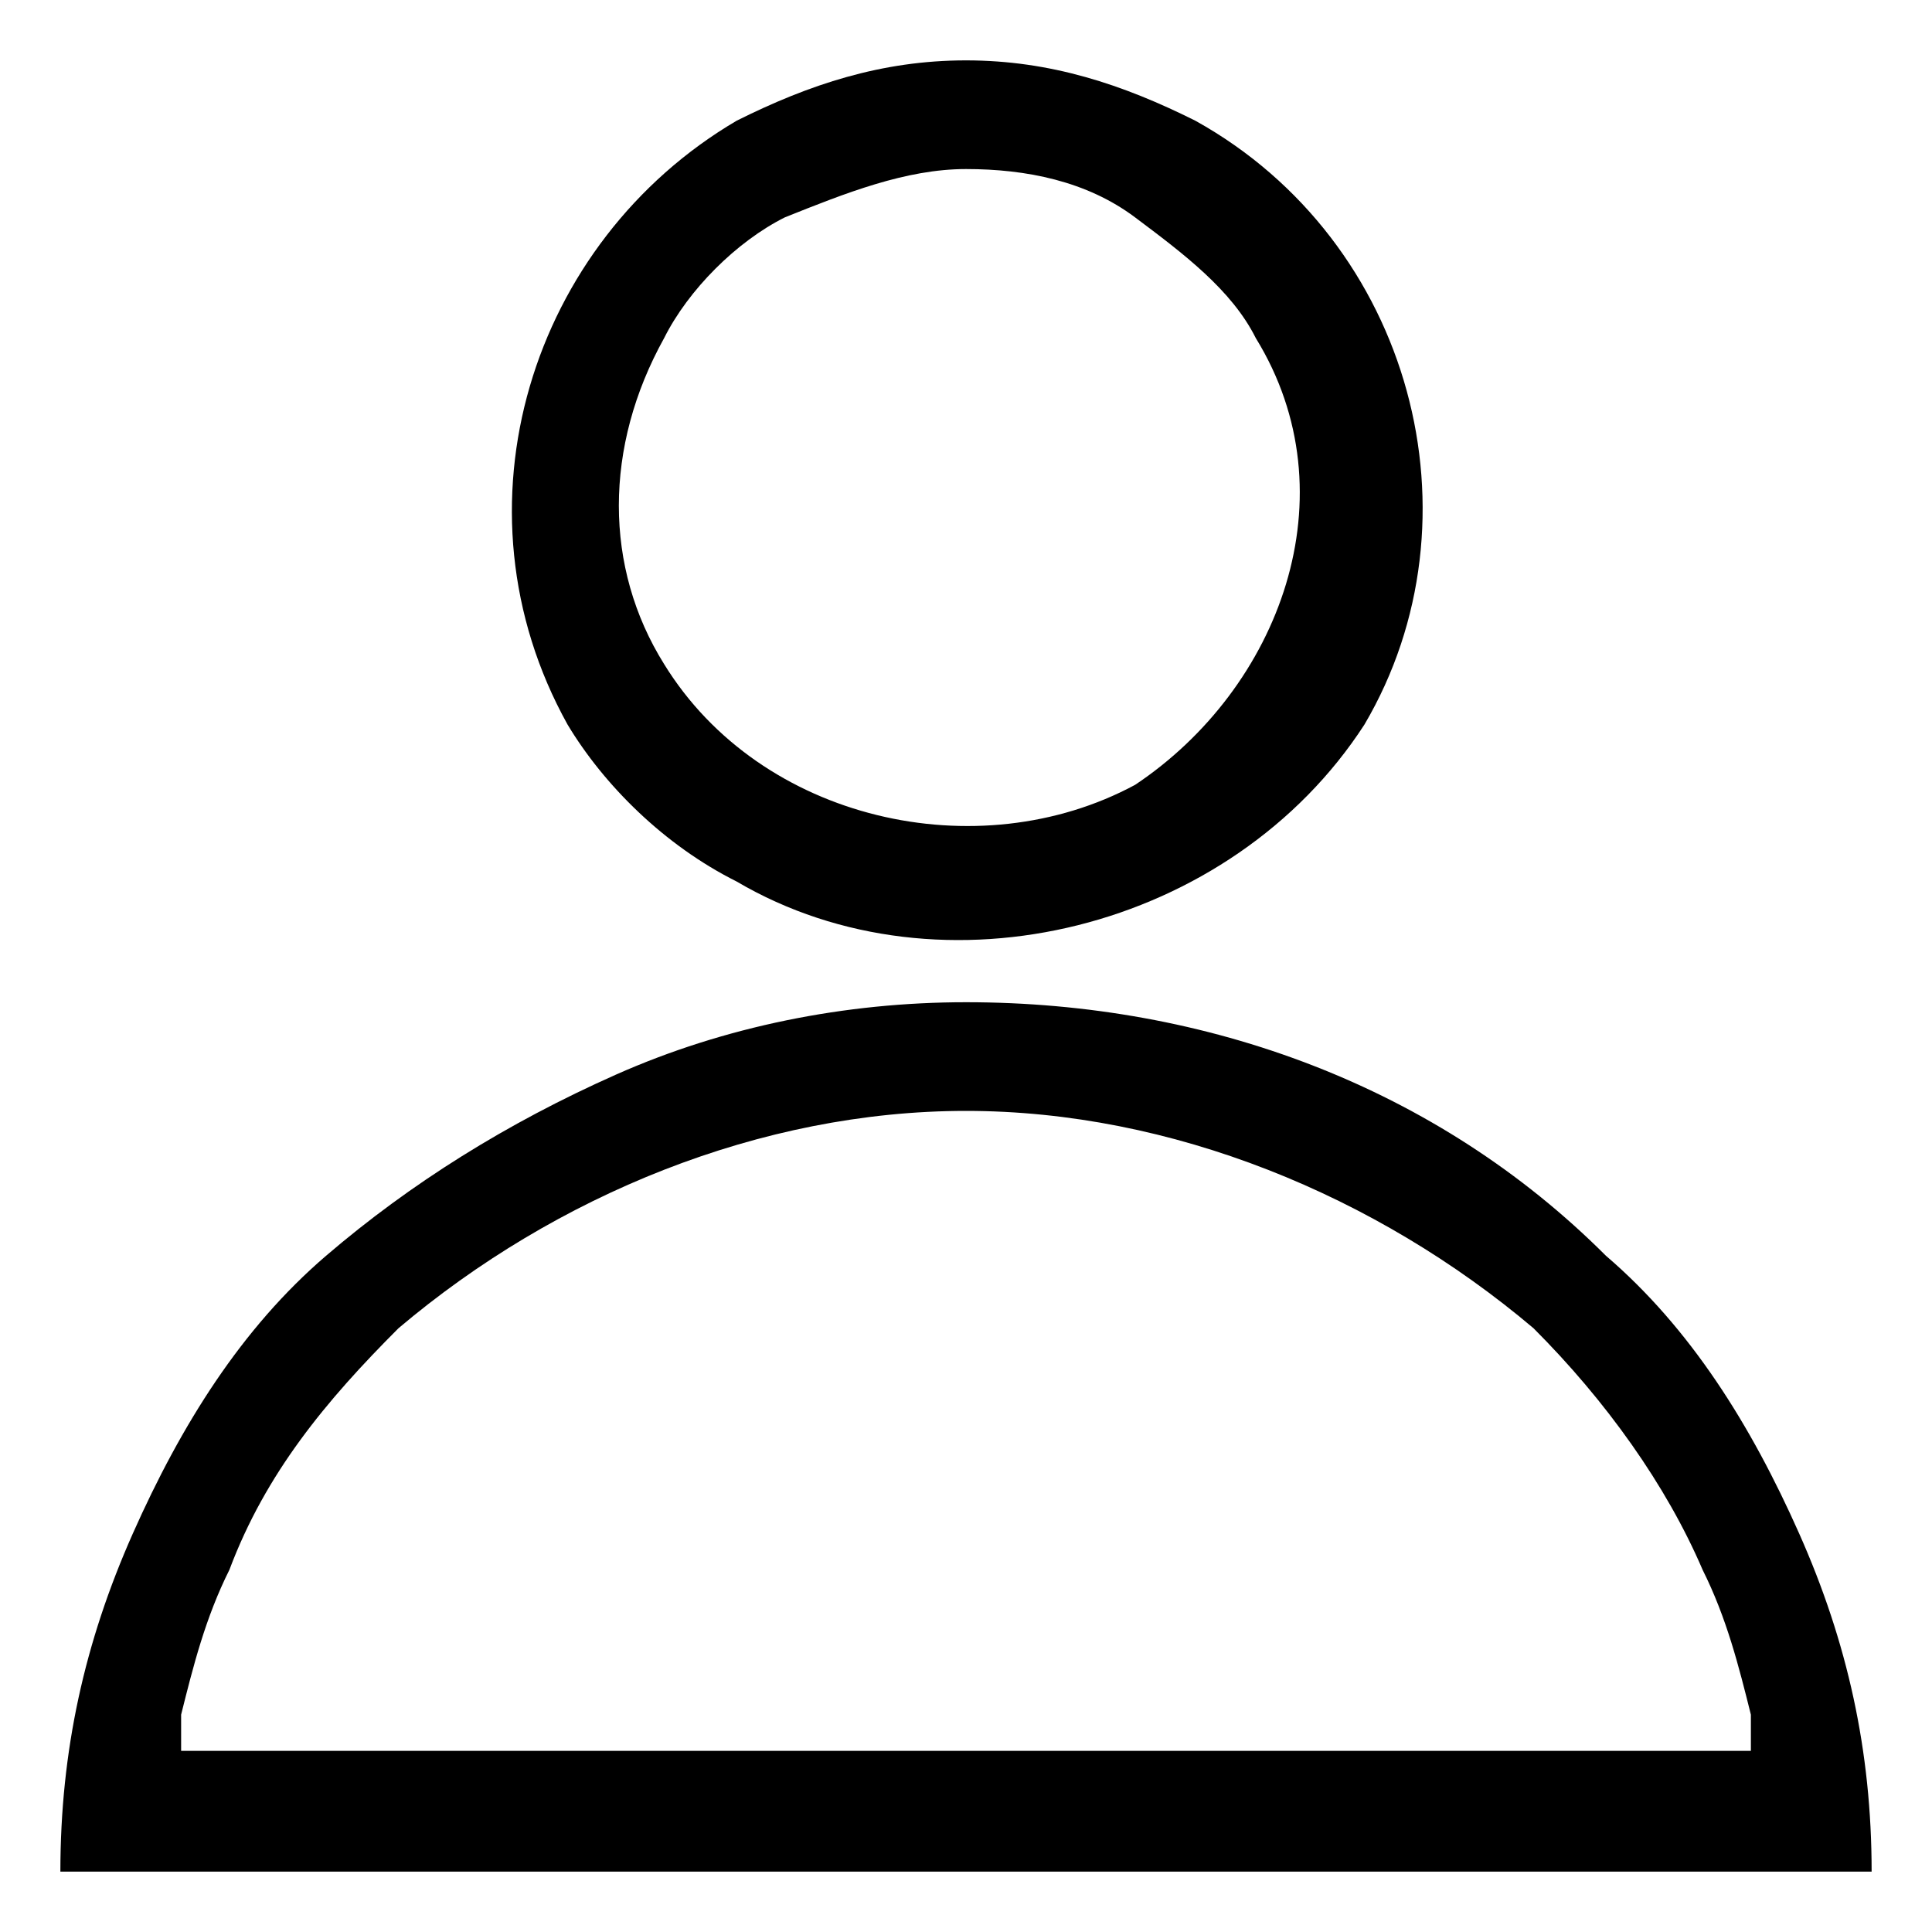
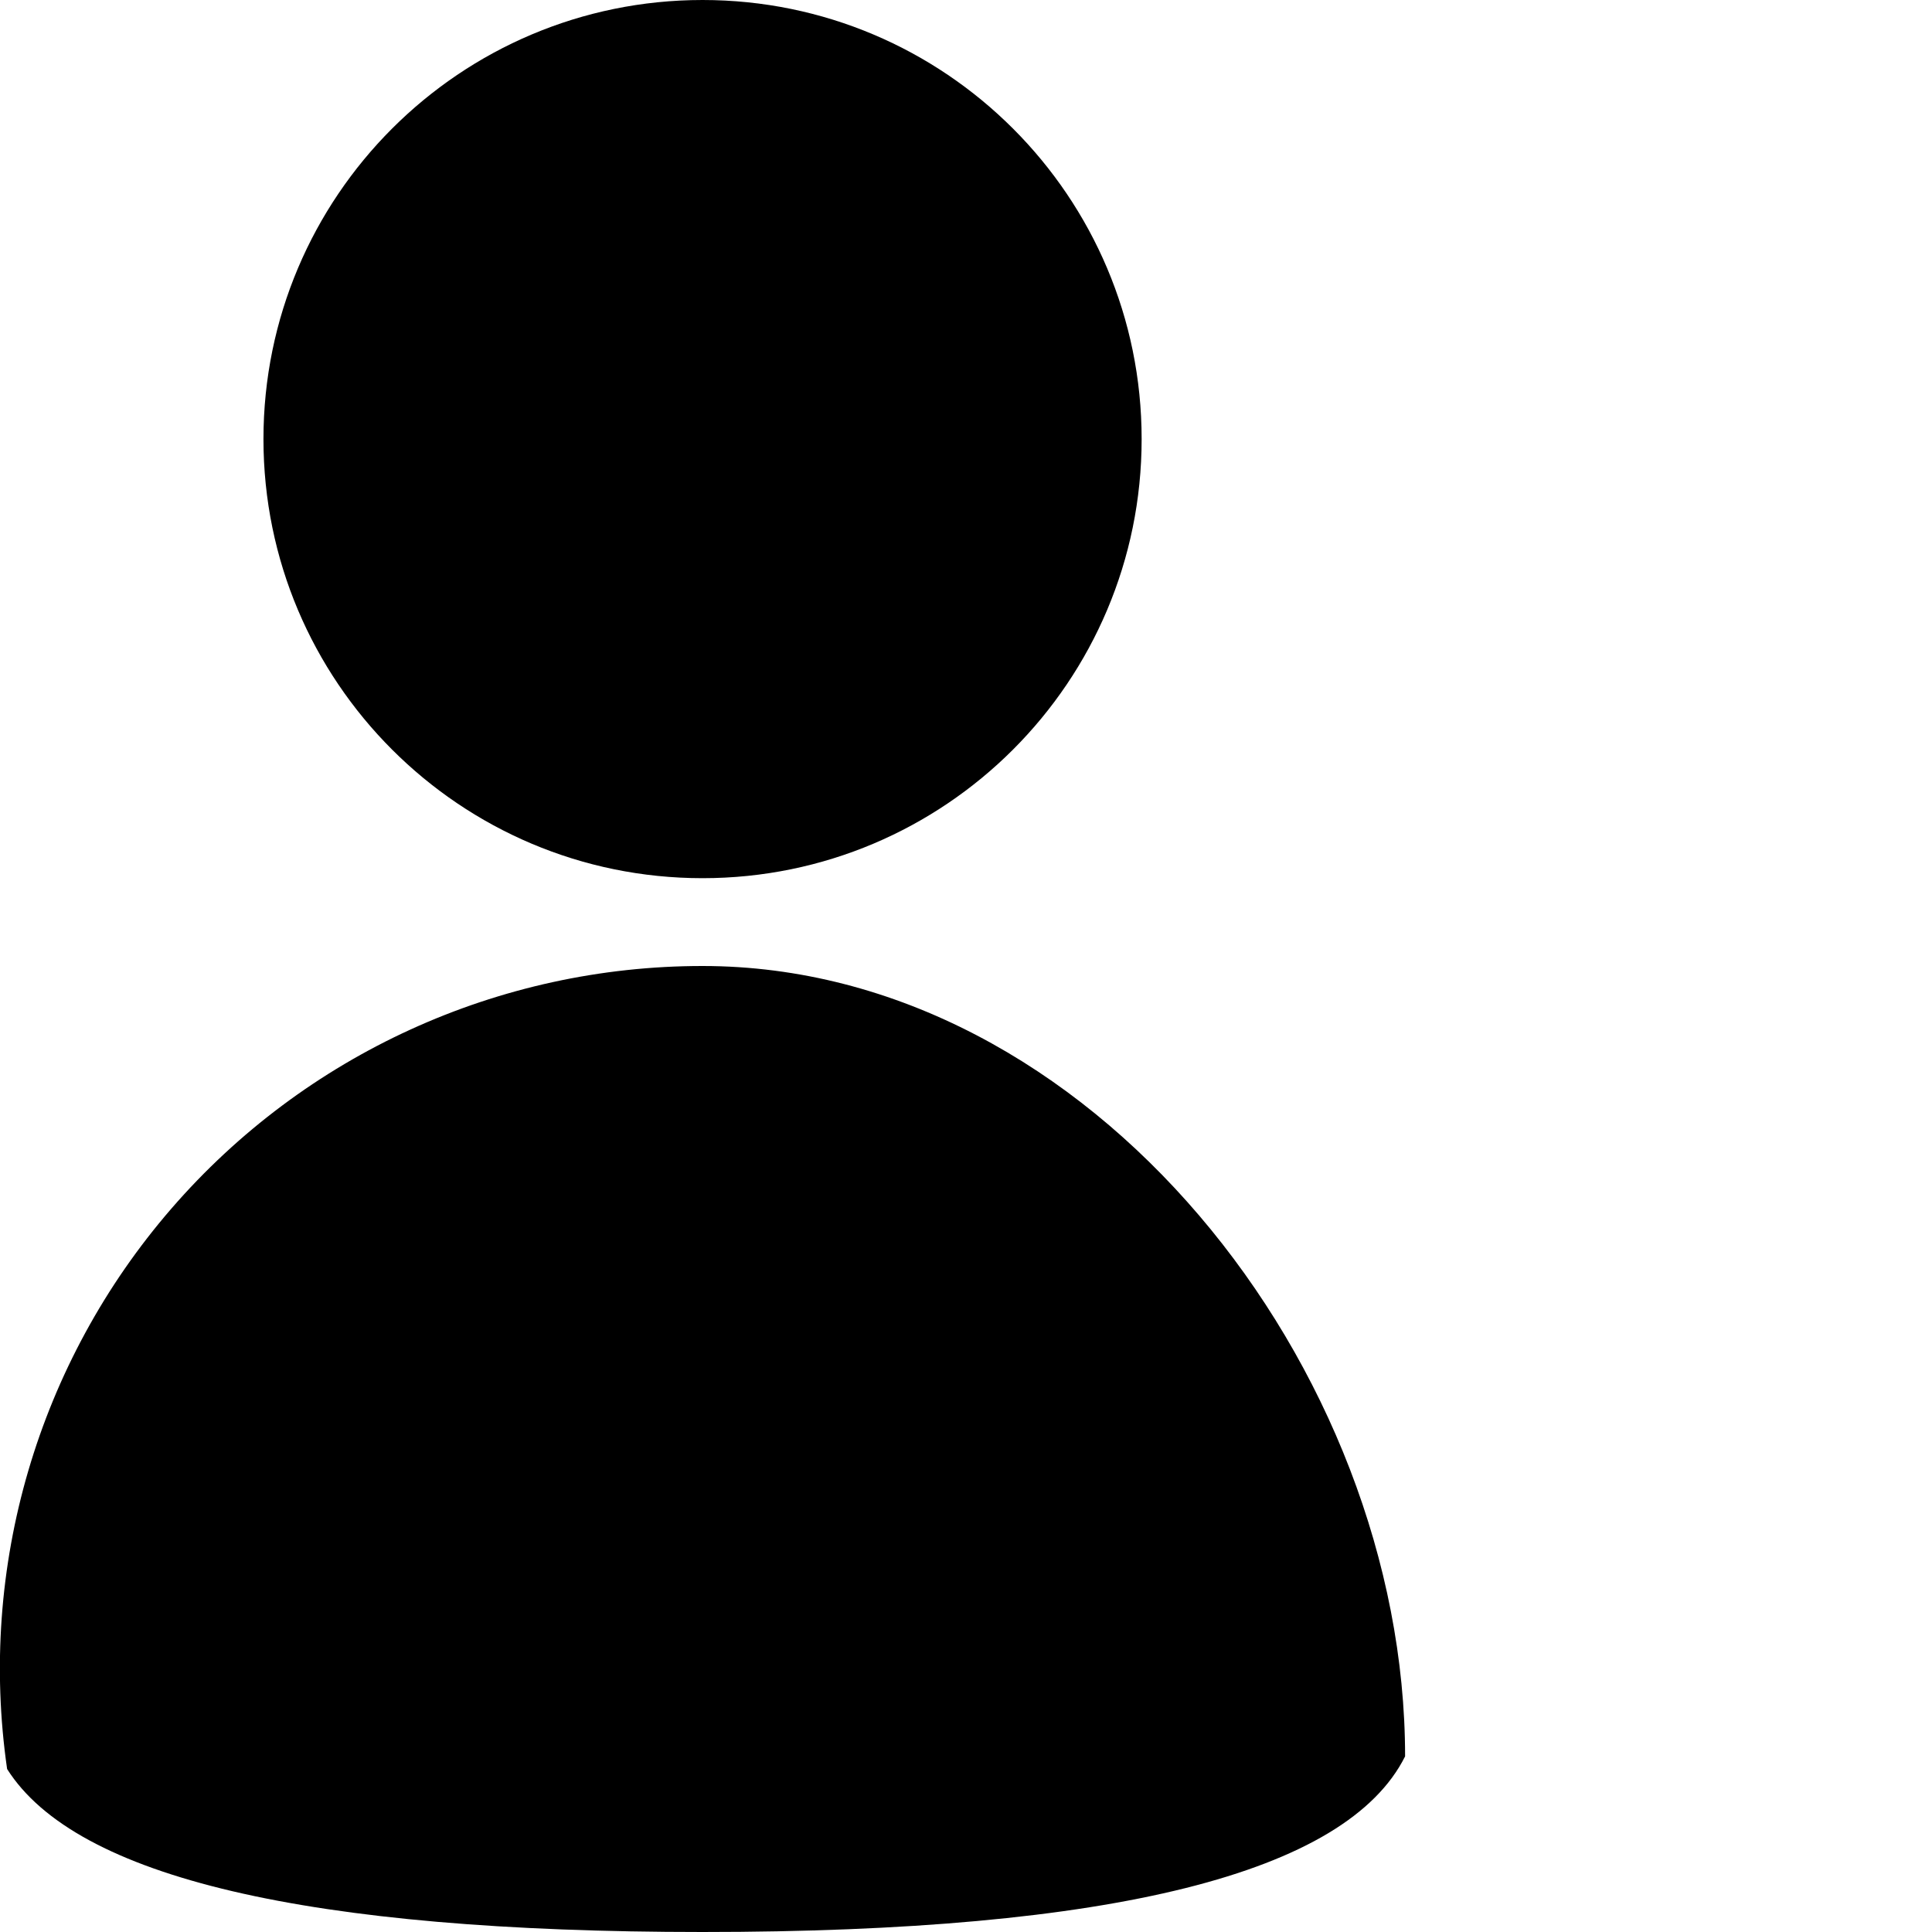
- <svg xmlns="http://www.w3.org/2000/svg" viewBox="0 0 16 16">
-   <path d="M8 1.4c.5 0 1 .1 1.4.4.4.3.8.6 1 1 .8 1.3.2 2.9-1 3.7-1.3.7-3.1.3-3.9-1-.5-.8-.5-1.8 0-2.7.2-.4.6-.8 1-1 .5-.2 1-.4 1.5-.4.3 0 0 0 0 0zm0 7.8c1.7 0 3.4.7 4.7 1.8.6.6 1.1 1.3 1.4 2 .2.4.3.8.4 1.2v.3h-13v-.3c.1-.4.2-.8.4-1.2.3-.8.8-1.4 1.4-2 1.3-1.1 3-1.8 4.7-1.8.4 0 0 0 0 0zM8 .5c-.7 0-1.3.2-1.9.5-1.7 1-2.4 3.2-1.4 5 .3.5.8 1 1.4 1.3 1.7 1 4.1.4 5.2-1.3 1-1.7.4-4-1.4-5C9.3.7 8.7.5 8 .5c-.3 0 0 0 0 0zm0 7.8c-1 0-2 .2-2.9.6-.9.4-1.7.9-2.4 1.5s-1.2 1.4-1.6 2.3c-.4.9-.6 1.8-.6 2.8h15c0-1-.2-1.9-.6-2.8-.4-.9-.9-1.7-1.6-2.3C11.9 9 10 8.3 8 8.3c-.5 0 0 0 0 0z" />
+ <svg xmlns="http://www.w3.org/2000/svg" viewBox="0 0 22 22">
+   <g>
+     <path fill="none" d="M-4-1h24v24H-4z" />
+     <path d="M.081 20.144A8 8 0 0 1 8 11c4.418 0 8 4.582 8 9-.667 1.333-3.333 2-8 2-4.496 0-7.136-.619-7.919-1.856zM8 10A5 5 0 1 1 8 0a5 5 0 0 1 0 10z" />
+   </g>
</svg>
